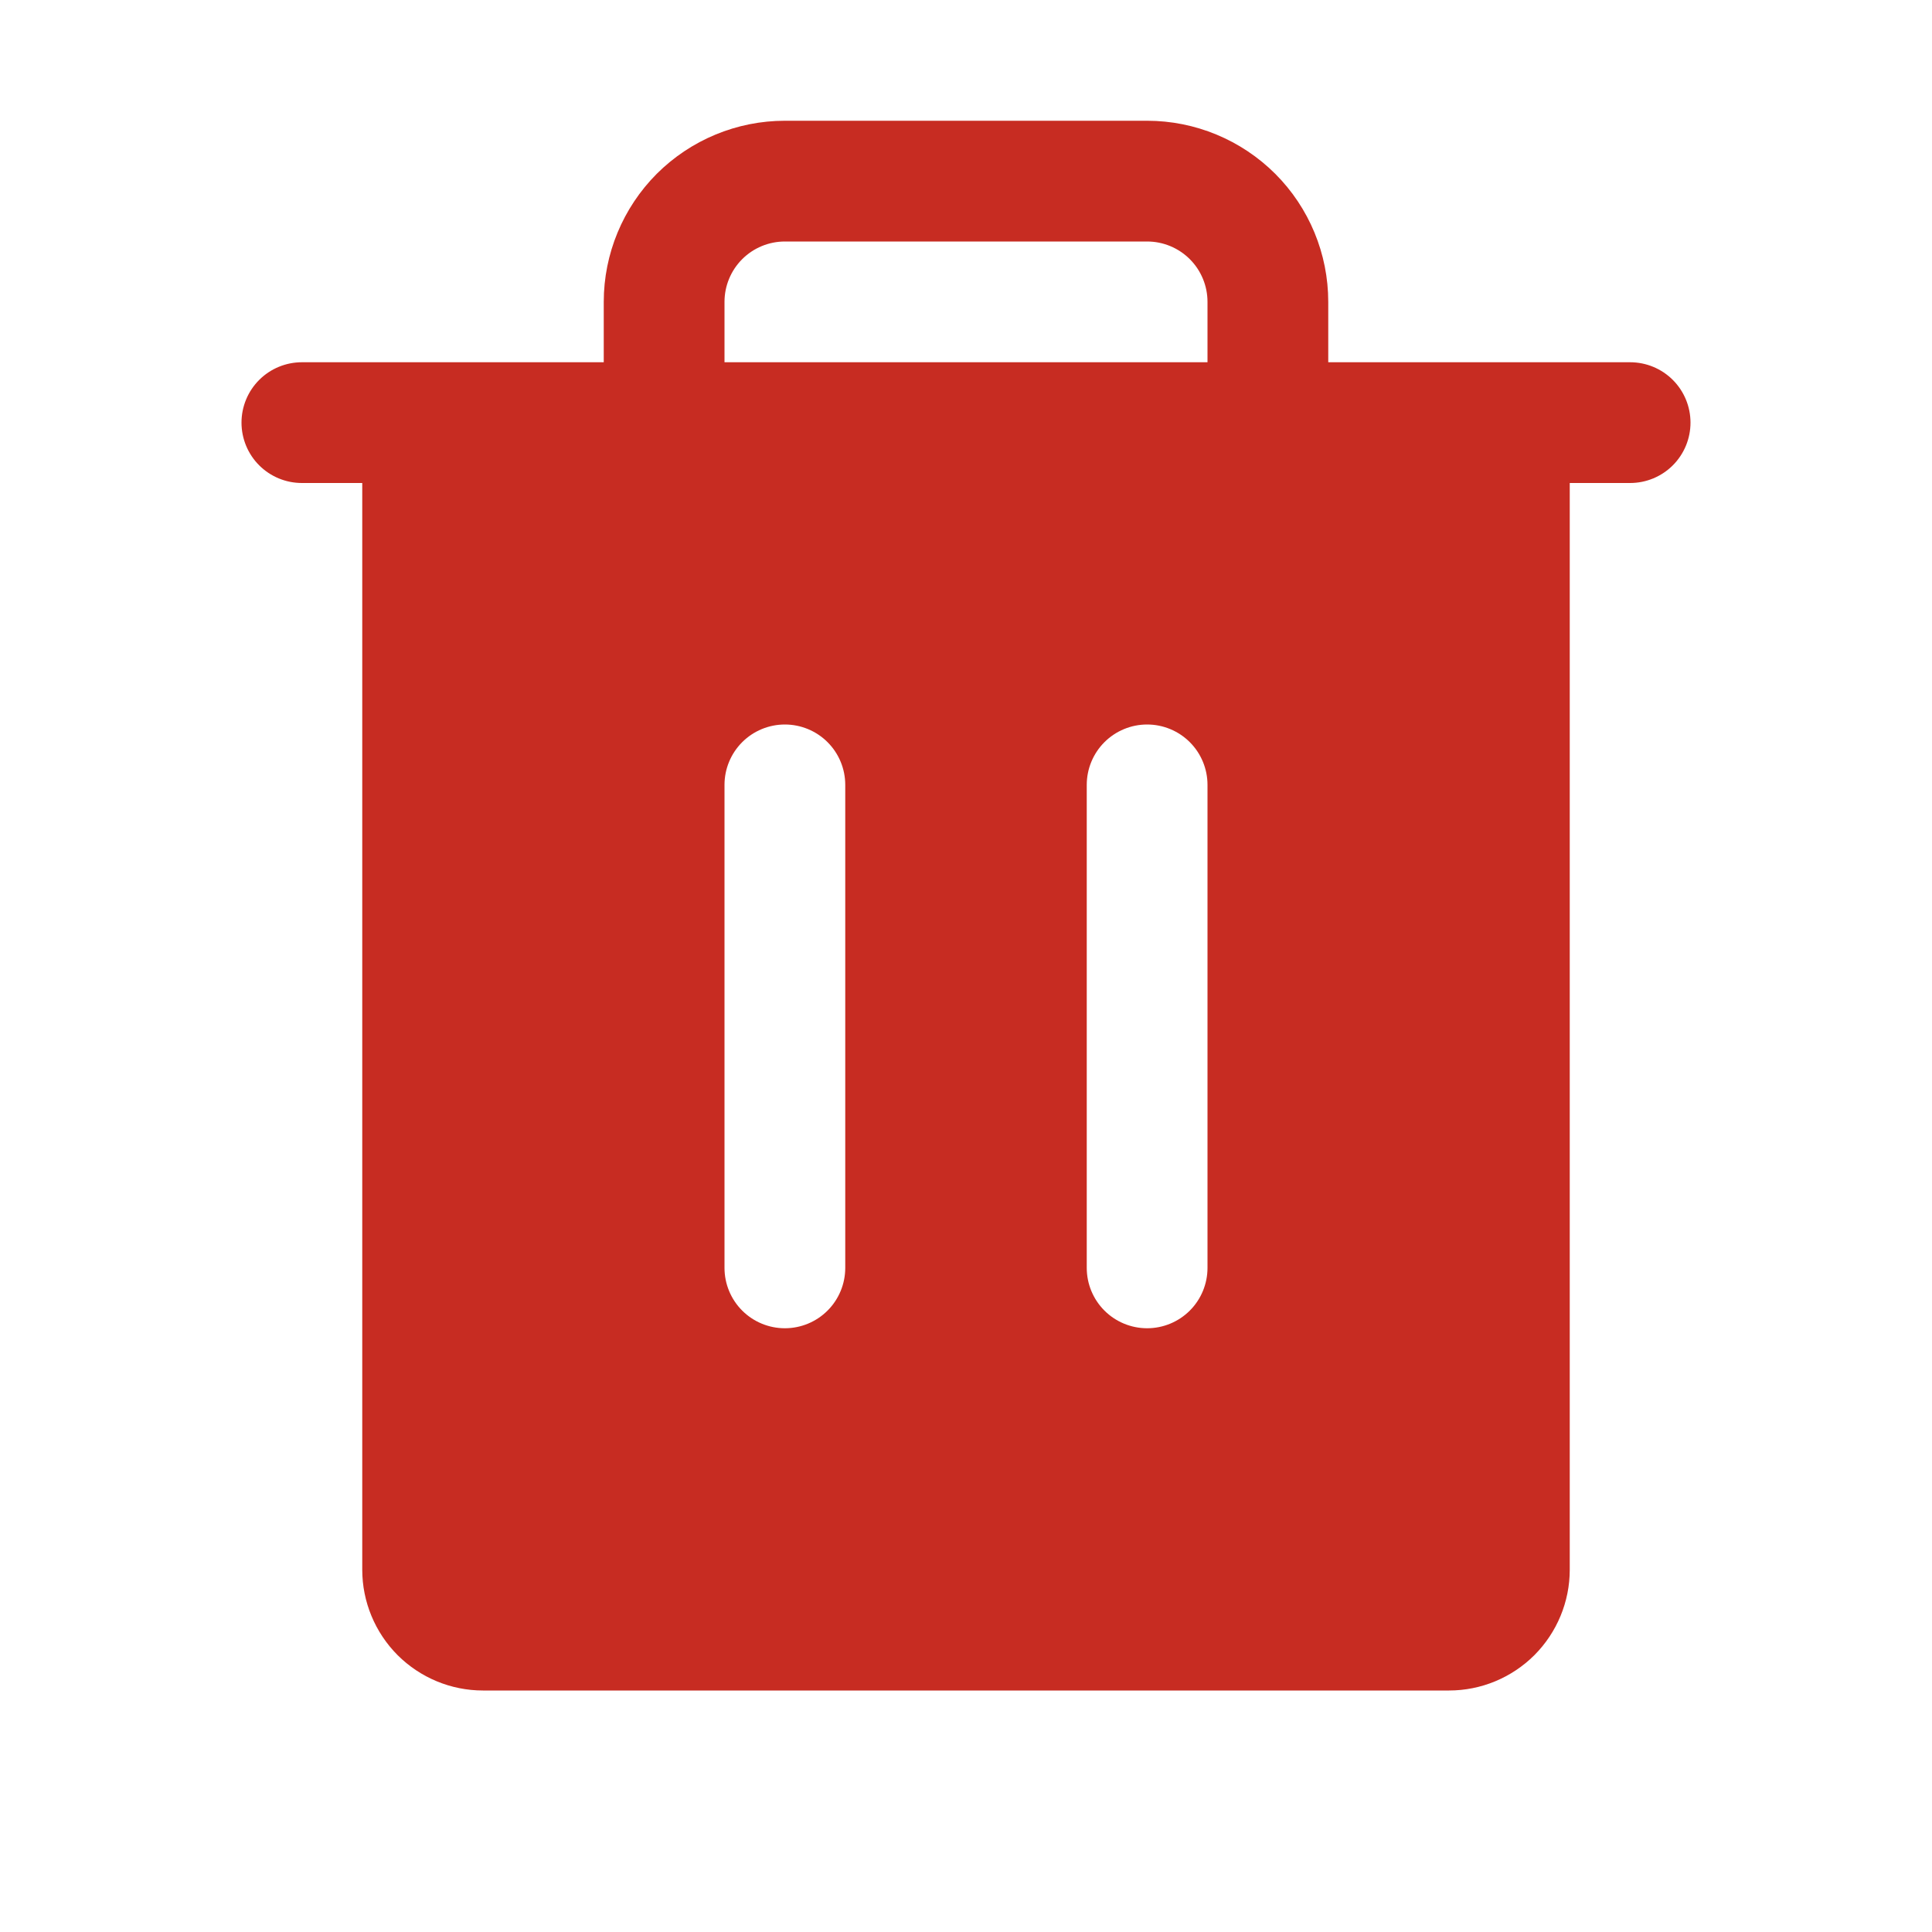
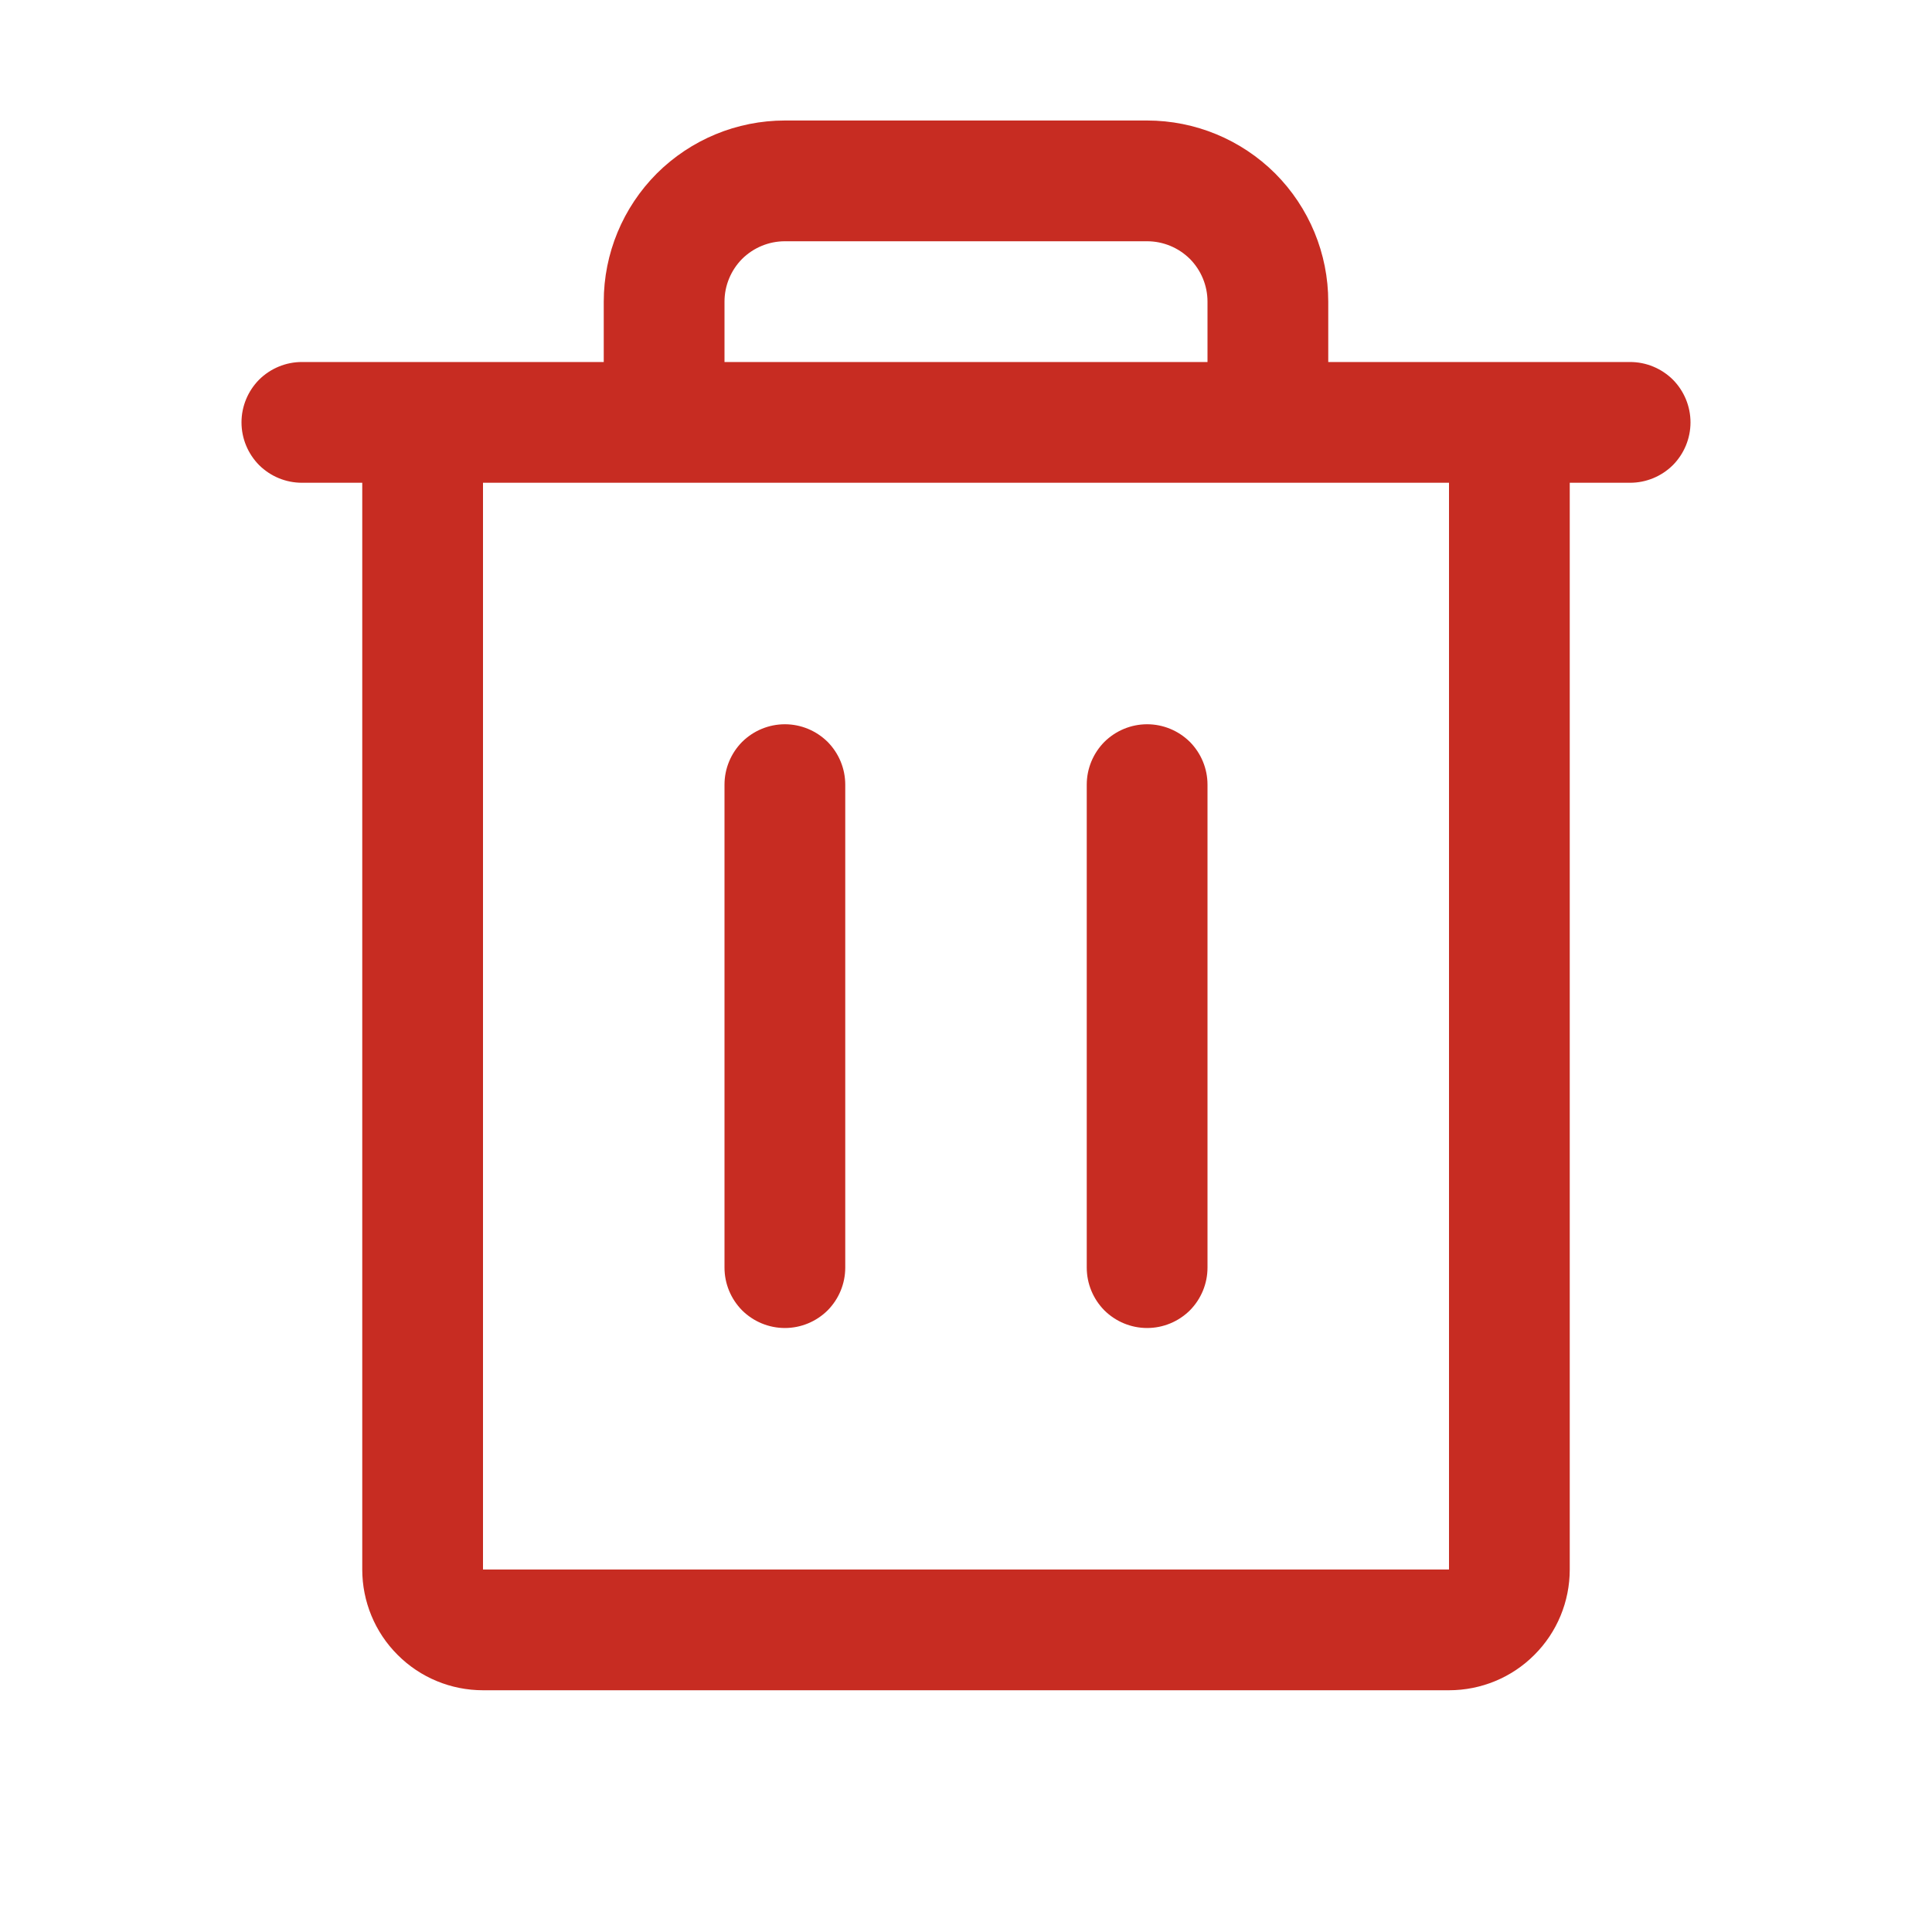
- <svg xmlns="http://www.w3.org/2000/svg" width="20" height="20" viewBox="0 0 20 20" fill="none">
+ <svg xmlns="http://www.w3.org/2000/svg" width="16" height="16" viewBox="0 0 16 16" fill="none">
  <g id="Trash">
-     <path id="Vector" d="M16.875 3.75H13.75V3.125C13.75 2.628 13.553 2.151 13.201 1.799C12.849 1.448 12.372 1.25 11.875 1.25H8.125C7.628 1.25 7.151 1.448 6.799 1.799C6.448 2.151 6.25 2.628 6.25 3.125V3.75H3.125C2.959 3.75 2.8 3.816 2.683 3.933C2.566 4.05 2.5 4.209 2.5 4.375C2.5 4.541 2.566 4.7 2.683 4.817C2.8 4.934 2.959 5 3.125 5H3.75V16.25C3.75 16.581 3.882 16.899 4.116 17.134C4.351 17.368 4.668 17.5 5 17.5H15C15.332 17.5 15.649 17.368 15.884 17.134C16.118 16.899 16.25 16.581 16.25 16.25V5H16.875C17.041 5 17.2 4.934 17.317 4.817C17.434 4.7 17.5 4.541 17.5 4.375C17.5 4.209 17.434 4.05 17.317 3.933C17.2 3.816 17.041 3.75 16.875 3.75ZM8.75 13.125C8.75 13.291 8.684 13.45 8.567 13.567C8.45 13.684 8.291 13.75 8.125 13.75C7.959 13.75 7.8 13.684 7.683 13.567C7.566 13.45 7.5 13.291 7.5 13.125V8.125C7.5 7.959 7.566 7.8 7.683 7.683C7.8 7.566 7.959 7.5 8.125 7.5C8.291 7.5 8.45 7.566 8.567 7.683C8.684 7.8 8.75 7.959 8.75 8.125V13.125ZM12.5 13.125C12.5 13.291 12.434 13.45 12.317 13.567C12.2 13.684 12.041 13.75 11.875 13.75C11.709 13.75 11.55 13.684 11.433 13.567C11.316 13.45 11.25 13.291 11.25 13.125V8.125C11.25 7.959 11.316 7.8 11.433 7.683C11.55 7.566 11.709 7.5 11.875 7.5C12.041 7.5 12.2 7.566 12.317 7.683C12.434 7.8 12.5 7.959 12.5 8.125V13.125ZM12.5 3.75H7.5V3.125C7.5 2.959 7.566 2.8 7.683 2.683C7.8 2.566 7.959 2.5 8.125 2.5H11.875C12.041 2.5 12.2 2.566 12.317 2.683C12.434 2.8 12.5 2.959 12.5 3.125V3.75Z" fill="#C72C22" />
+     <path id="Vector" d="M13.5 2.998H11V2.498C11 2.1 10.842 1.719 10.561 1.437C10.279 1.156 9.898 0.998 9.5 0.998H6.5C6.102 0.998 5.721 1.156 5.439 1.437C5.158 1.719 5 2.1 5 2.498V2.998H2.5C2.367 2.998 2.24 3.051 2.146 3.144C2.053 3.238 2 3.365 2 3.498C2 3.631 2.053 3.758 2.146 3.852C2.24 3.945 2.367 3.998 2.5 3.998H3V12.998C3 13.263 3.105 13.518 3.293 13.705C3.48 13.893 3.735 13.998 4 13.998H12C12.265 13.998 12.52 13.893 12.707 13.705C12.895 13.518 13 13.263 13 12.998V3.998H13.5C13.633 3.998 13.76 3.945 13.854 3.852C13.947 3.758 14 3.631 14 3.498C14 3.365 13.947 3.238 13.854 3.144C13.76 3.051 13.633 2.998 13.5 2.998ZM6 2.498C6 2.365 6.053 2.238 6.146 2.144C6.24 2.051 6.367 1.998 6.5 1.998H9.5C9.633 1.998 9.76 2.051 9.854 2.144C9.947 2.238 10 2.365 10 2.498V2.998H6V2.498ZM12 12.998H4V3.998H12V12.998ZM7 6.498V10.498C7 10.631 6.947 10.758 6.854 10.852C6.76 10.945 6.633 10.998 6.5 10.998C6.367 10.998 6.24 10.945 6.146 10.852C6.053 10.758 6 10.631 6 10.498V6.498C6 6.365 6.053 6.238 6.146 6.144C6.24 6.051 6.367 5.998 6.5 5.998C6.633 5.998 6.76 6.051 6.854 6.144C6.947 6.238 7 6.365 7 6.498ZM10 6.498V10.498C10 10.631 9.947 10.758 9.854 10.852C9.76 10.945 9.633 10.998 9.5 10.998C9.367 10.998 9.24 10.945 9.146 10.852C9.053 10.758 9 10.631 9 10.498V6.498C9 6.365 9.053 6.238 9.146 6.144C9.24 6.051 9.367 5.998 9.5 5.998C9.633 5.998 9.76 6.051 9.854 6.144C9.947 6.238 10 6.365 10 6.498Z" fill="#C72C22" />
  </g>
</svg>
